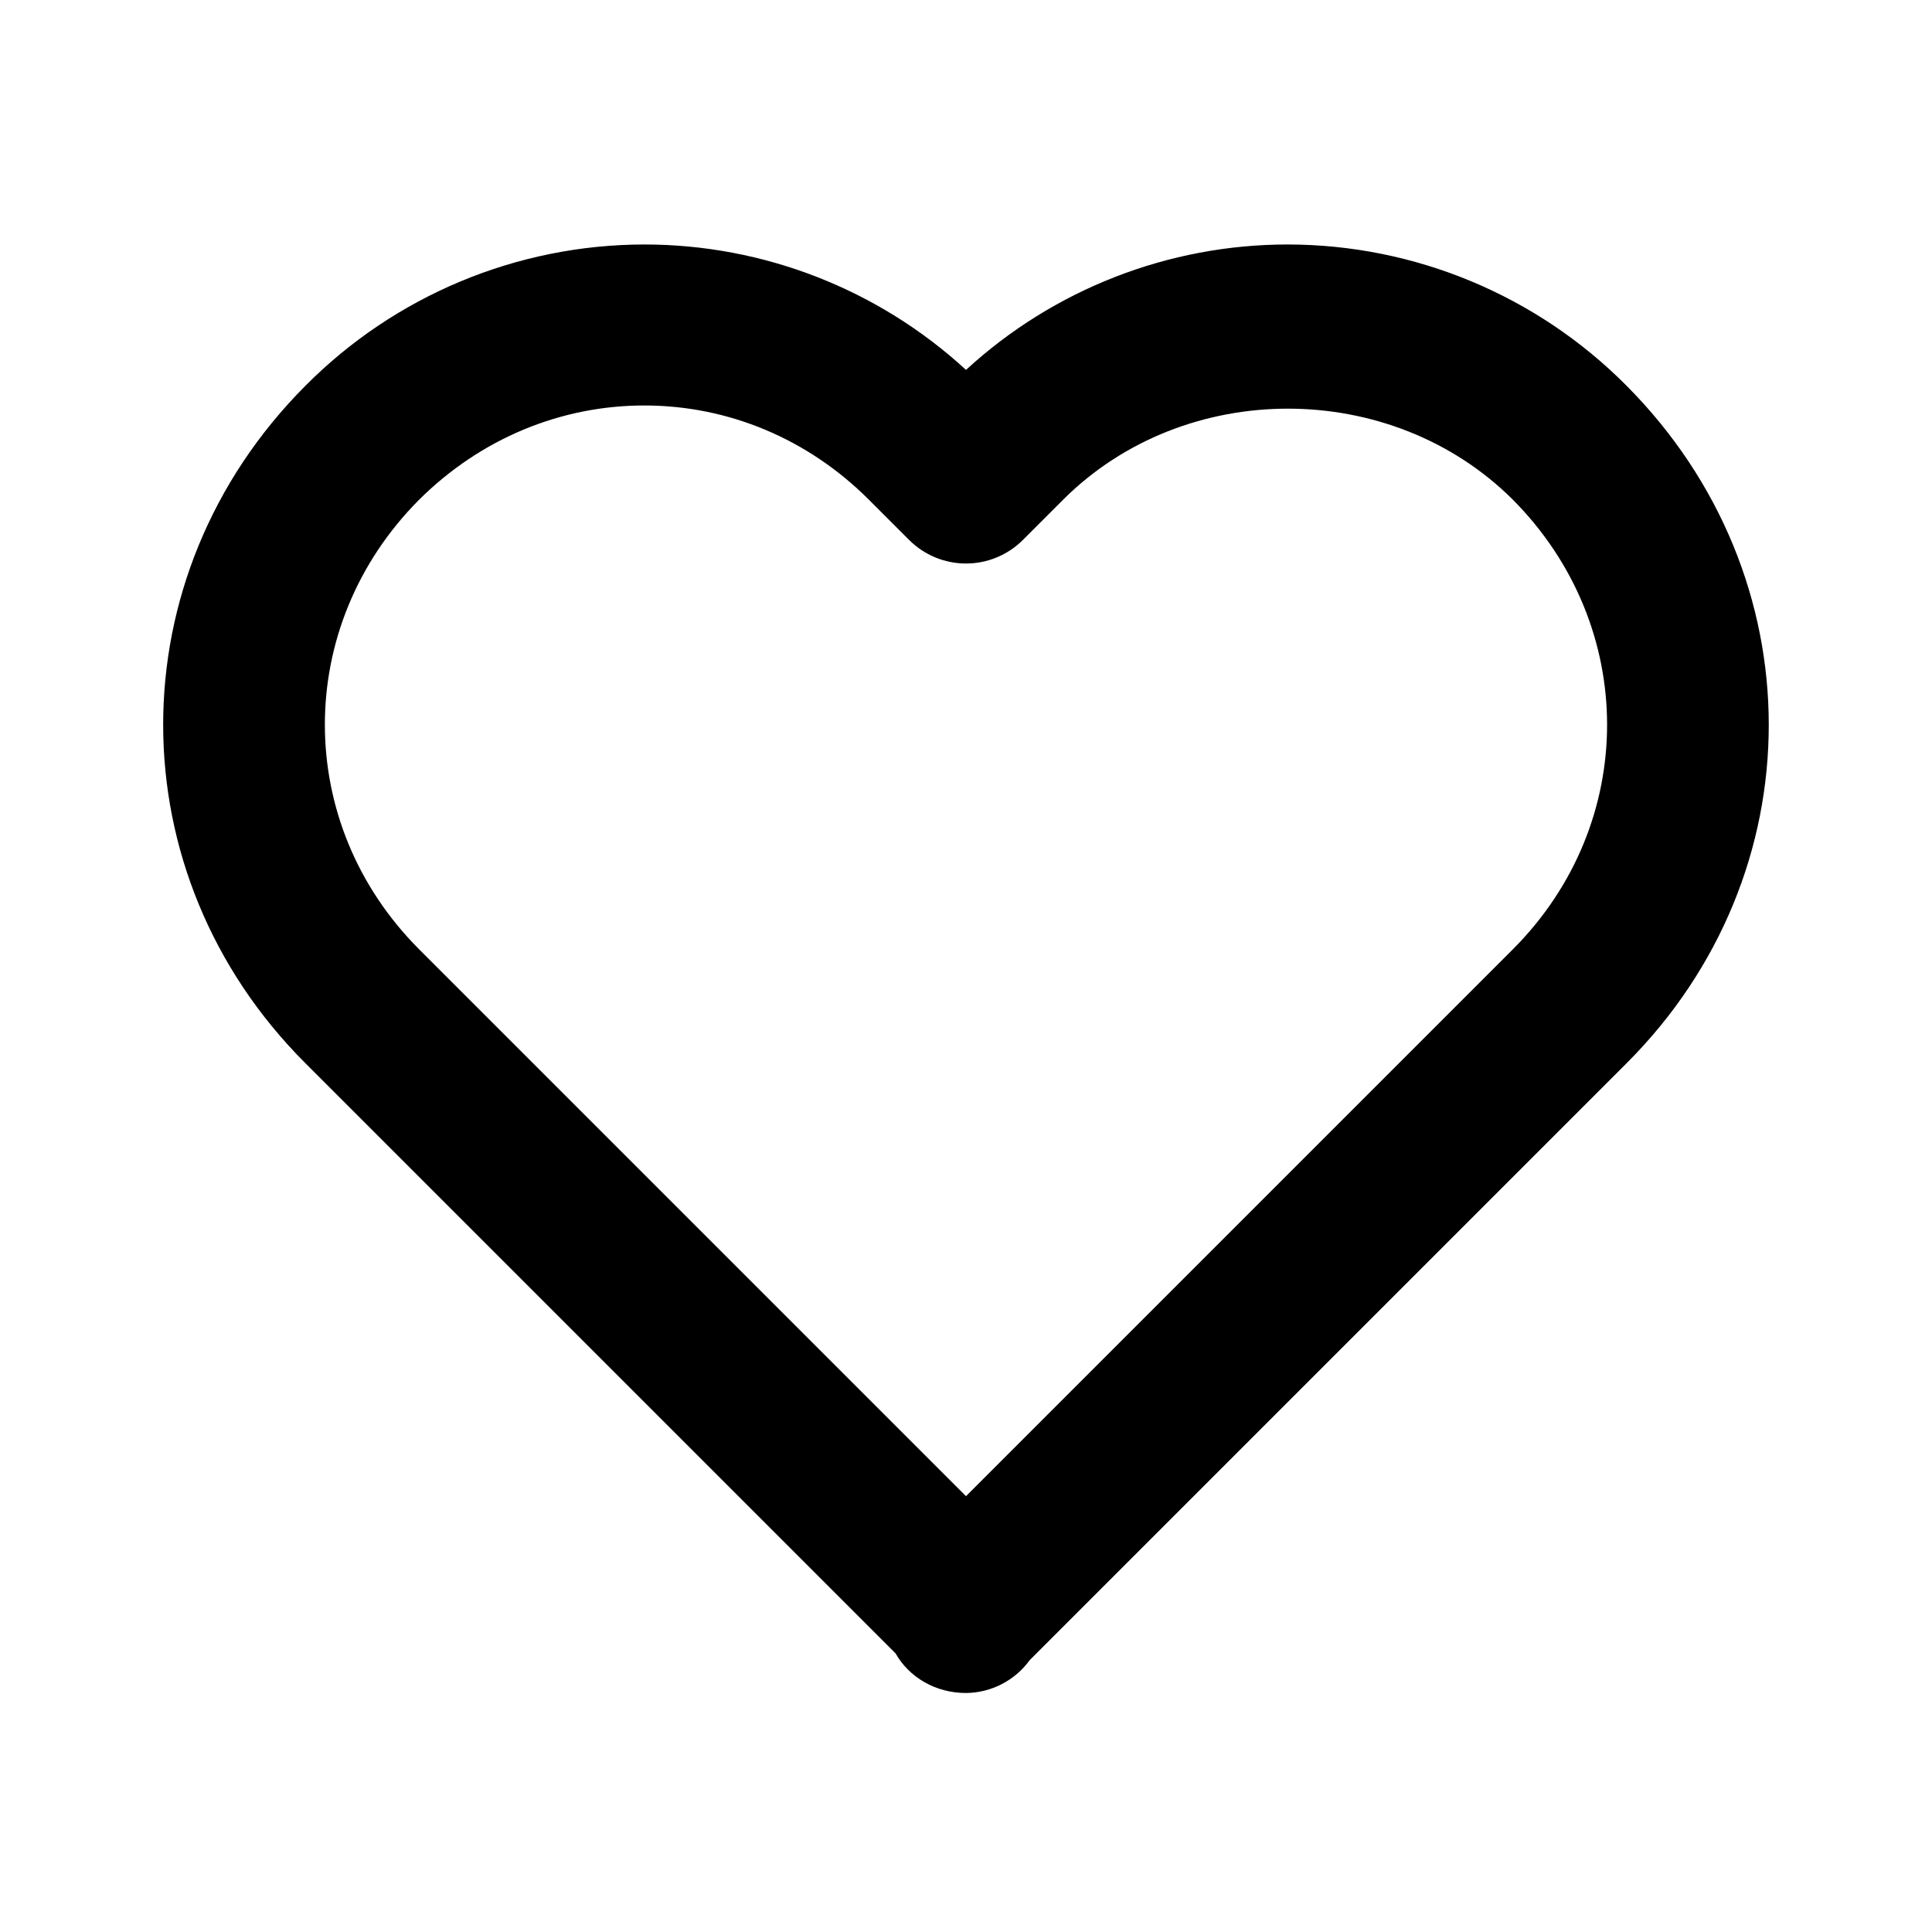
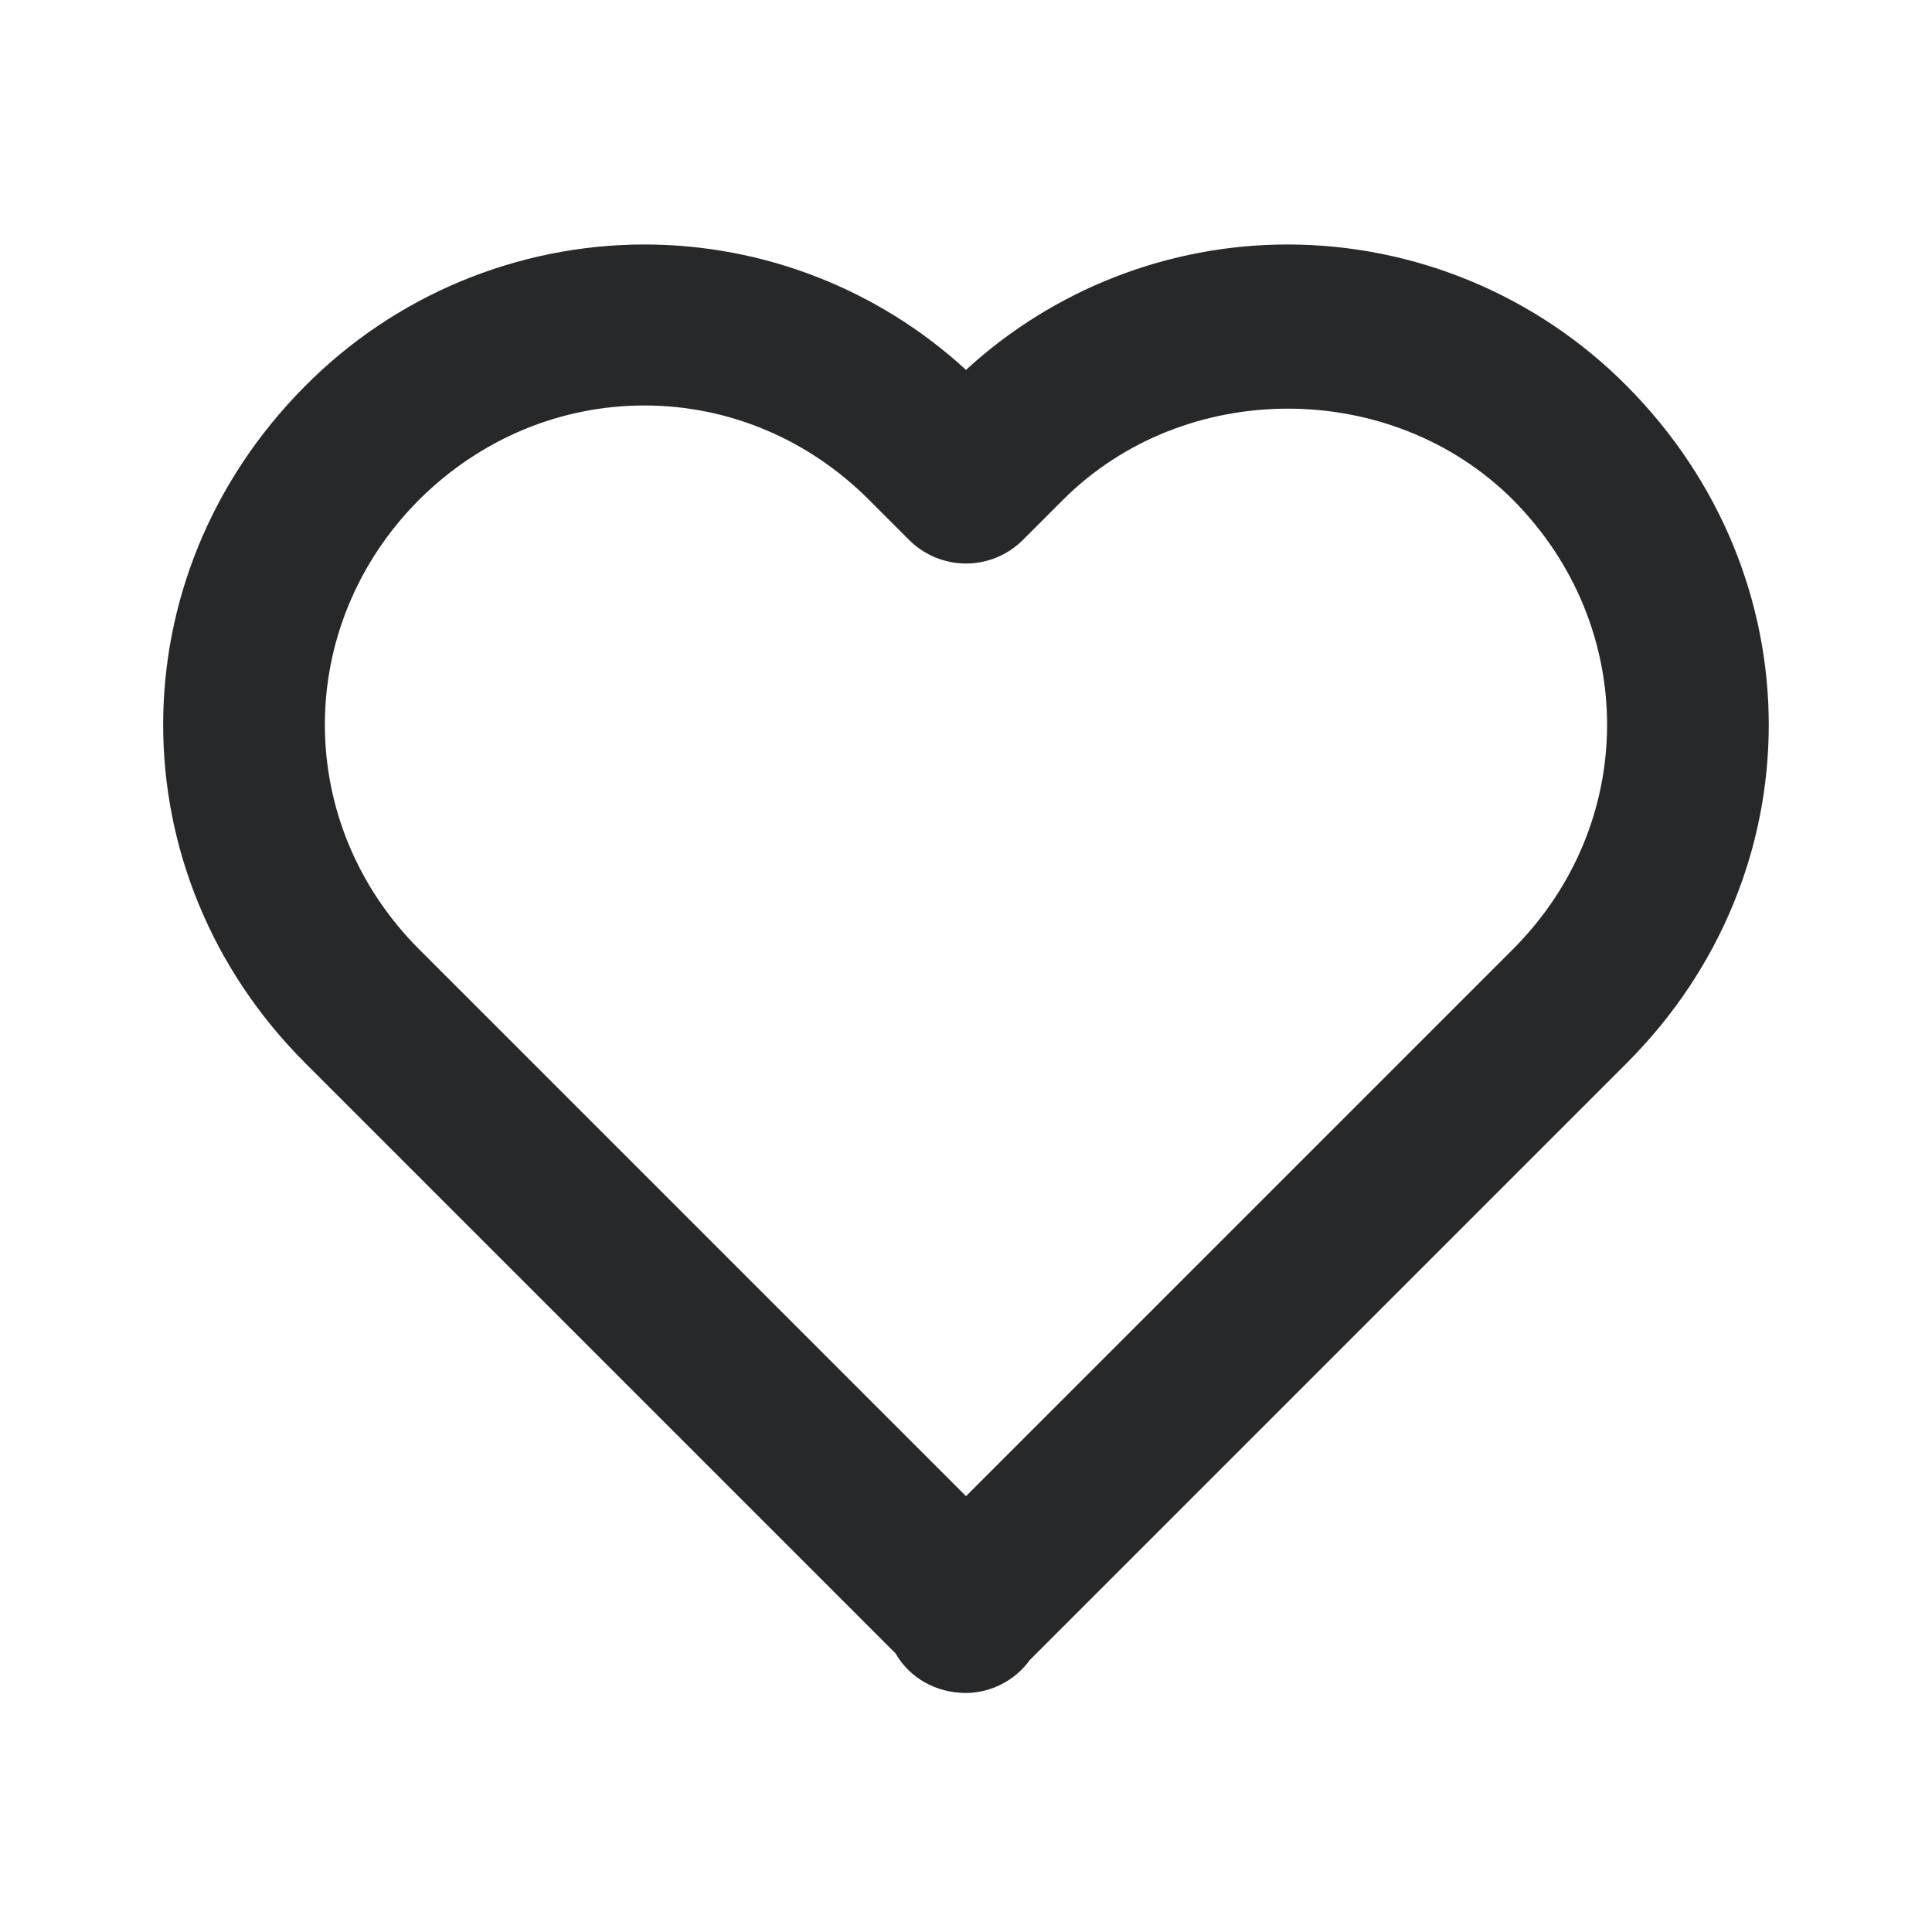
- <svg xmlns="http://www.w3.org/2000/svg" width="24" height="24" viewBox="0 0 24 24">
+ <svg xmlns="http://www.w3.org/2000/svg" width="24" height="24" viewBox="0 0 24 24" style="fill: rgba(39, 40, 41, 1);transform: ;msFilter:;">
  <path d="M12 4.595a5.904 5.904 0 0 0-3.996-1.558 5.942 5.942 0 0 0-4.213 1.758c-2.353 2.363-2.352 6.059.002 8.412l7.332 7.332c.17.299.498.492.875.492a.99.99 0 0 0 .792-.409l7.415-7.415c2.354-2.354 2.354-6.049-.002-8.416a5.938 5.938 0 0 0-4.209-1.754A5.906 5.906 0 0 0 12 4.595zm6.791 1.61c1.563 1.571 1.564 4.025.002 5.588L12 18.586l-6.793-6.793c-1.562-1.563-1.561-4.017-.002-5.584.76-.756 1.754-1.172 2.799-1.172s2.035.416 2.789 1.17l.5.5a.999.999 0 0 0 1.414 0l.5-.5c1.512-1.509 4.074-1.505 5.584-.002z" />
</svg>
